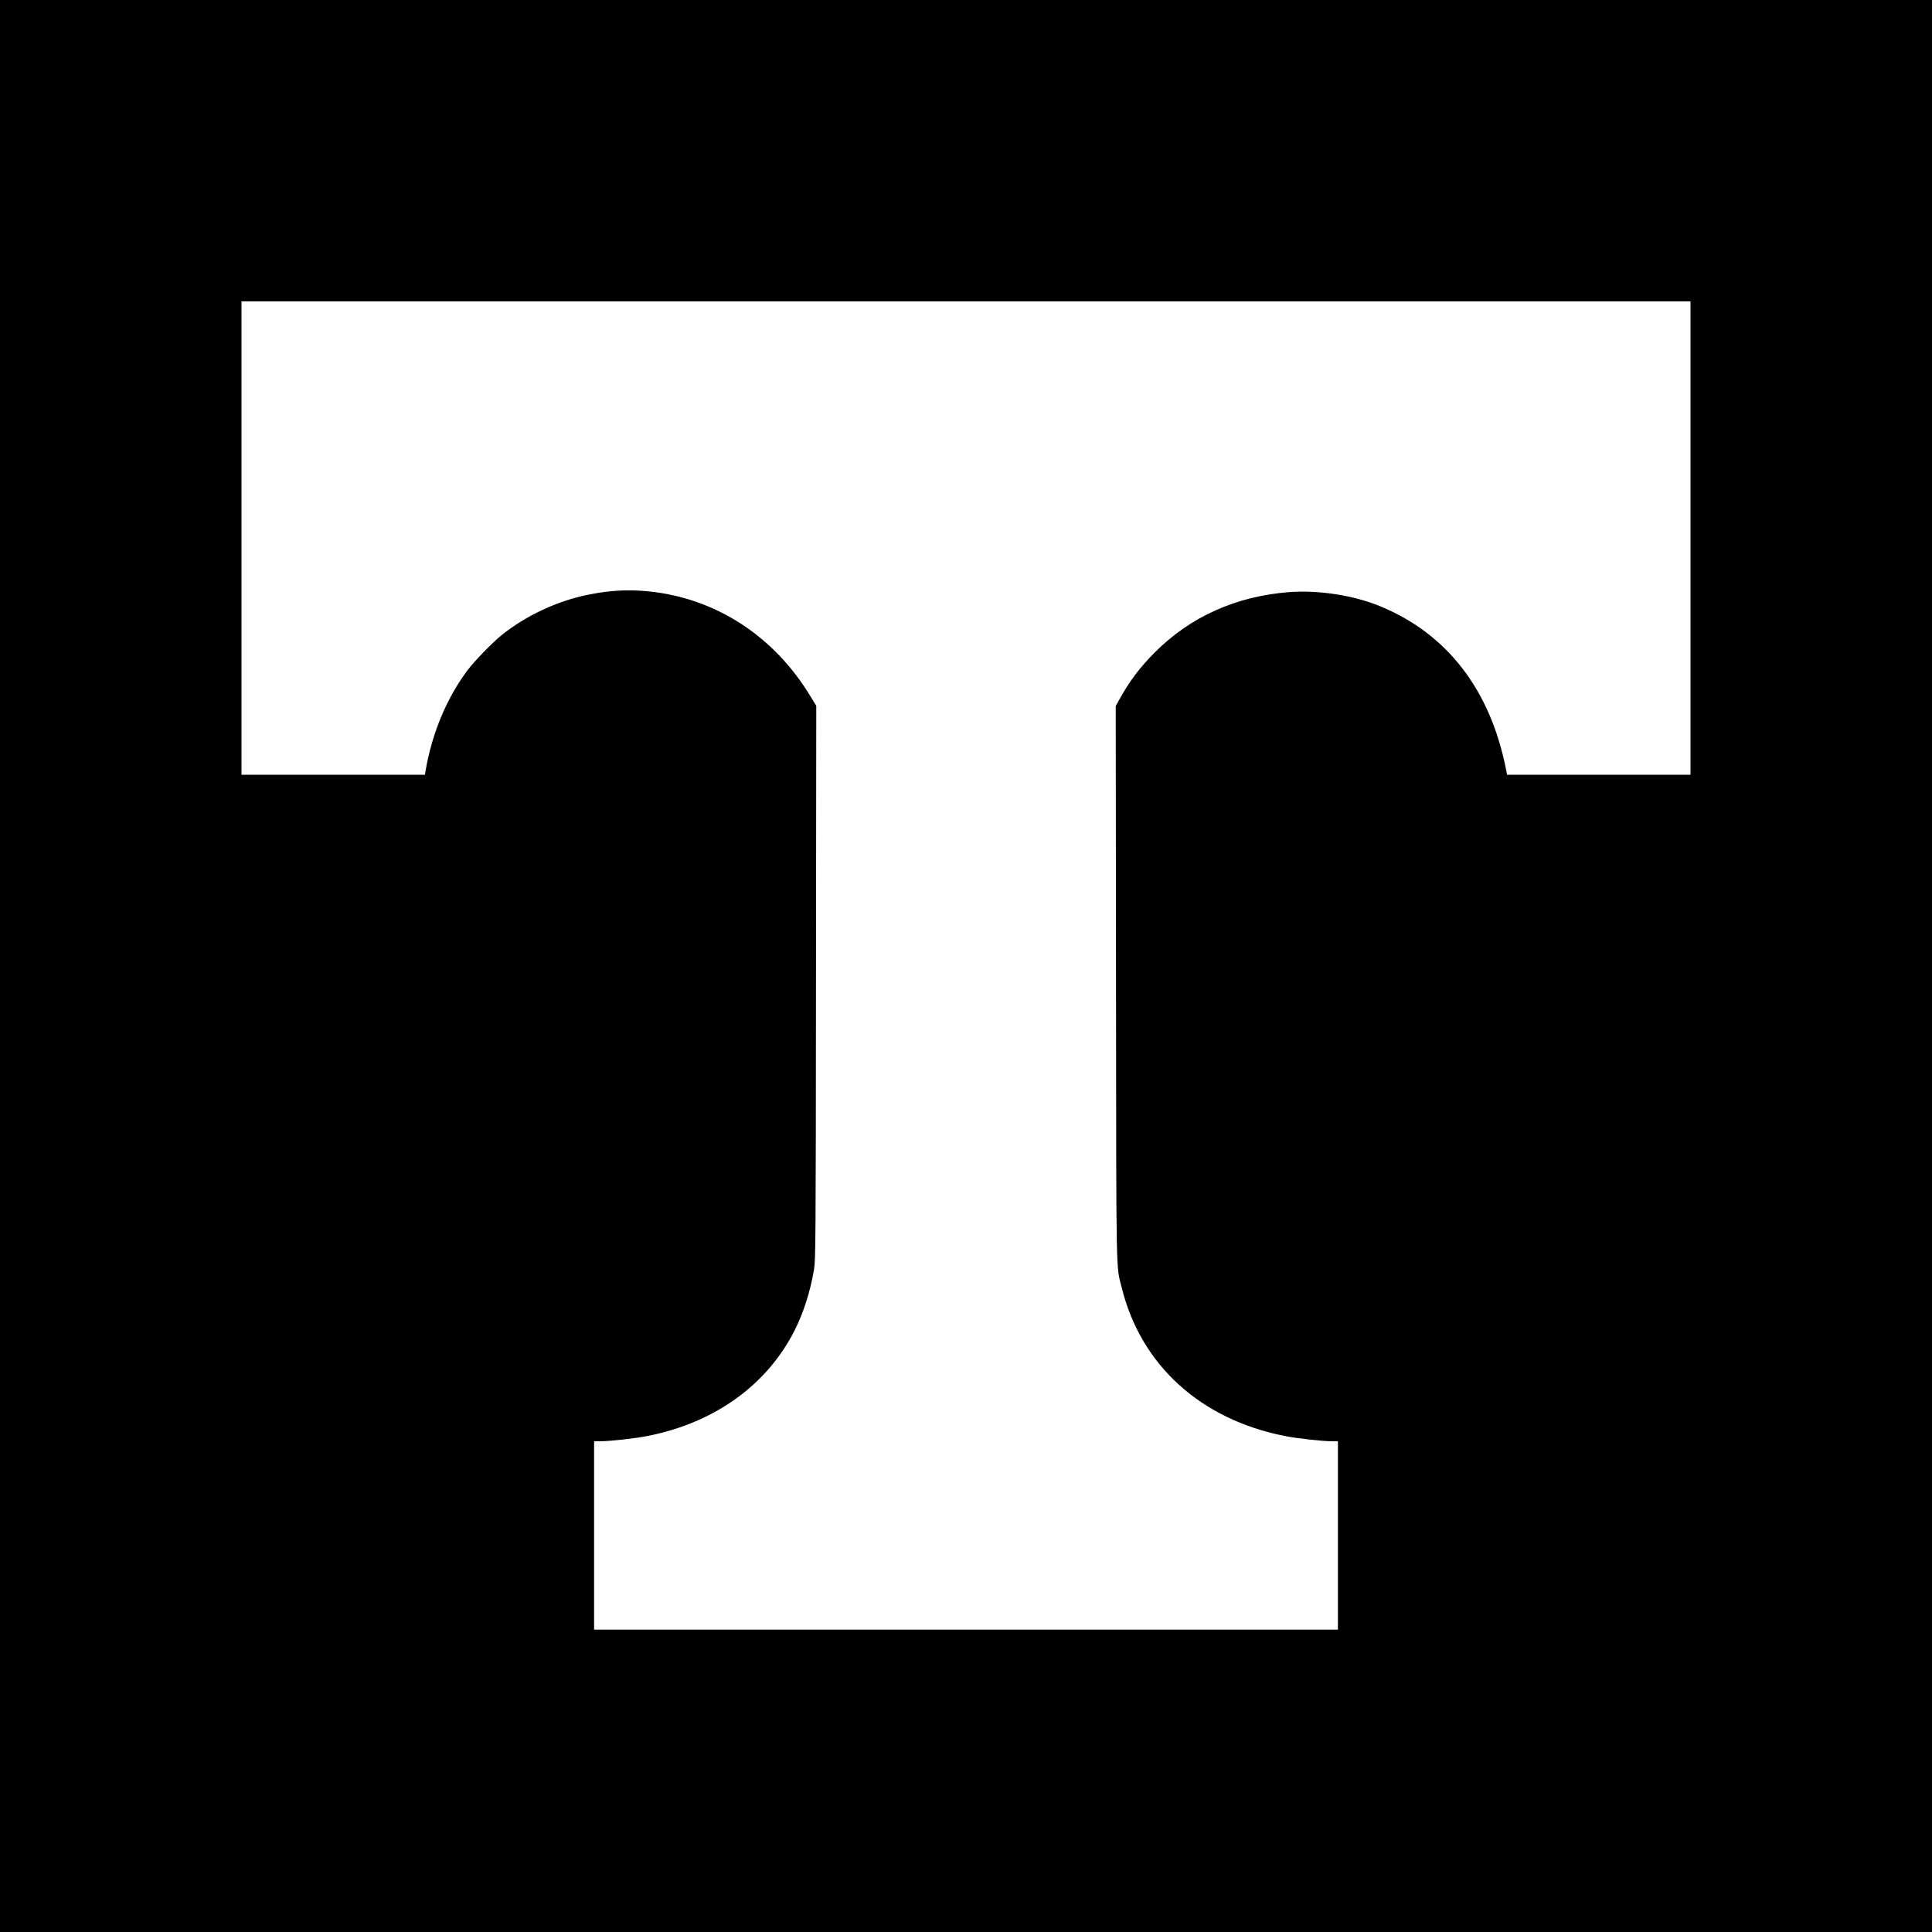
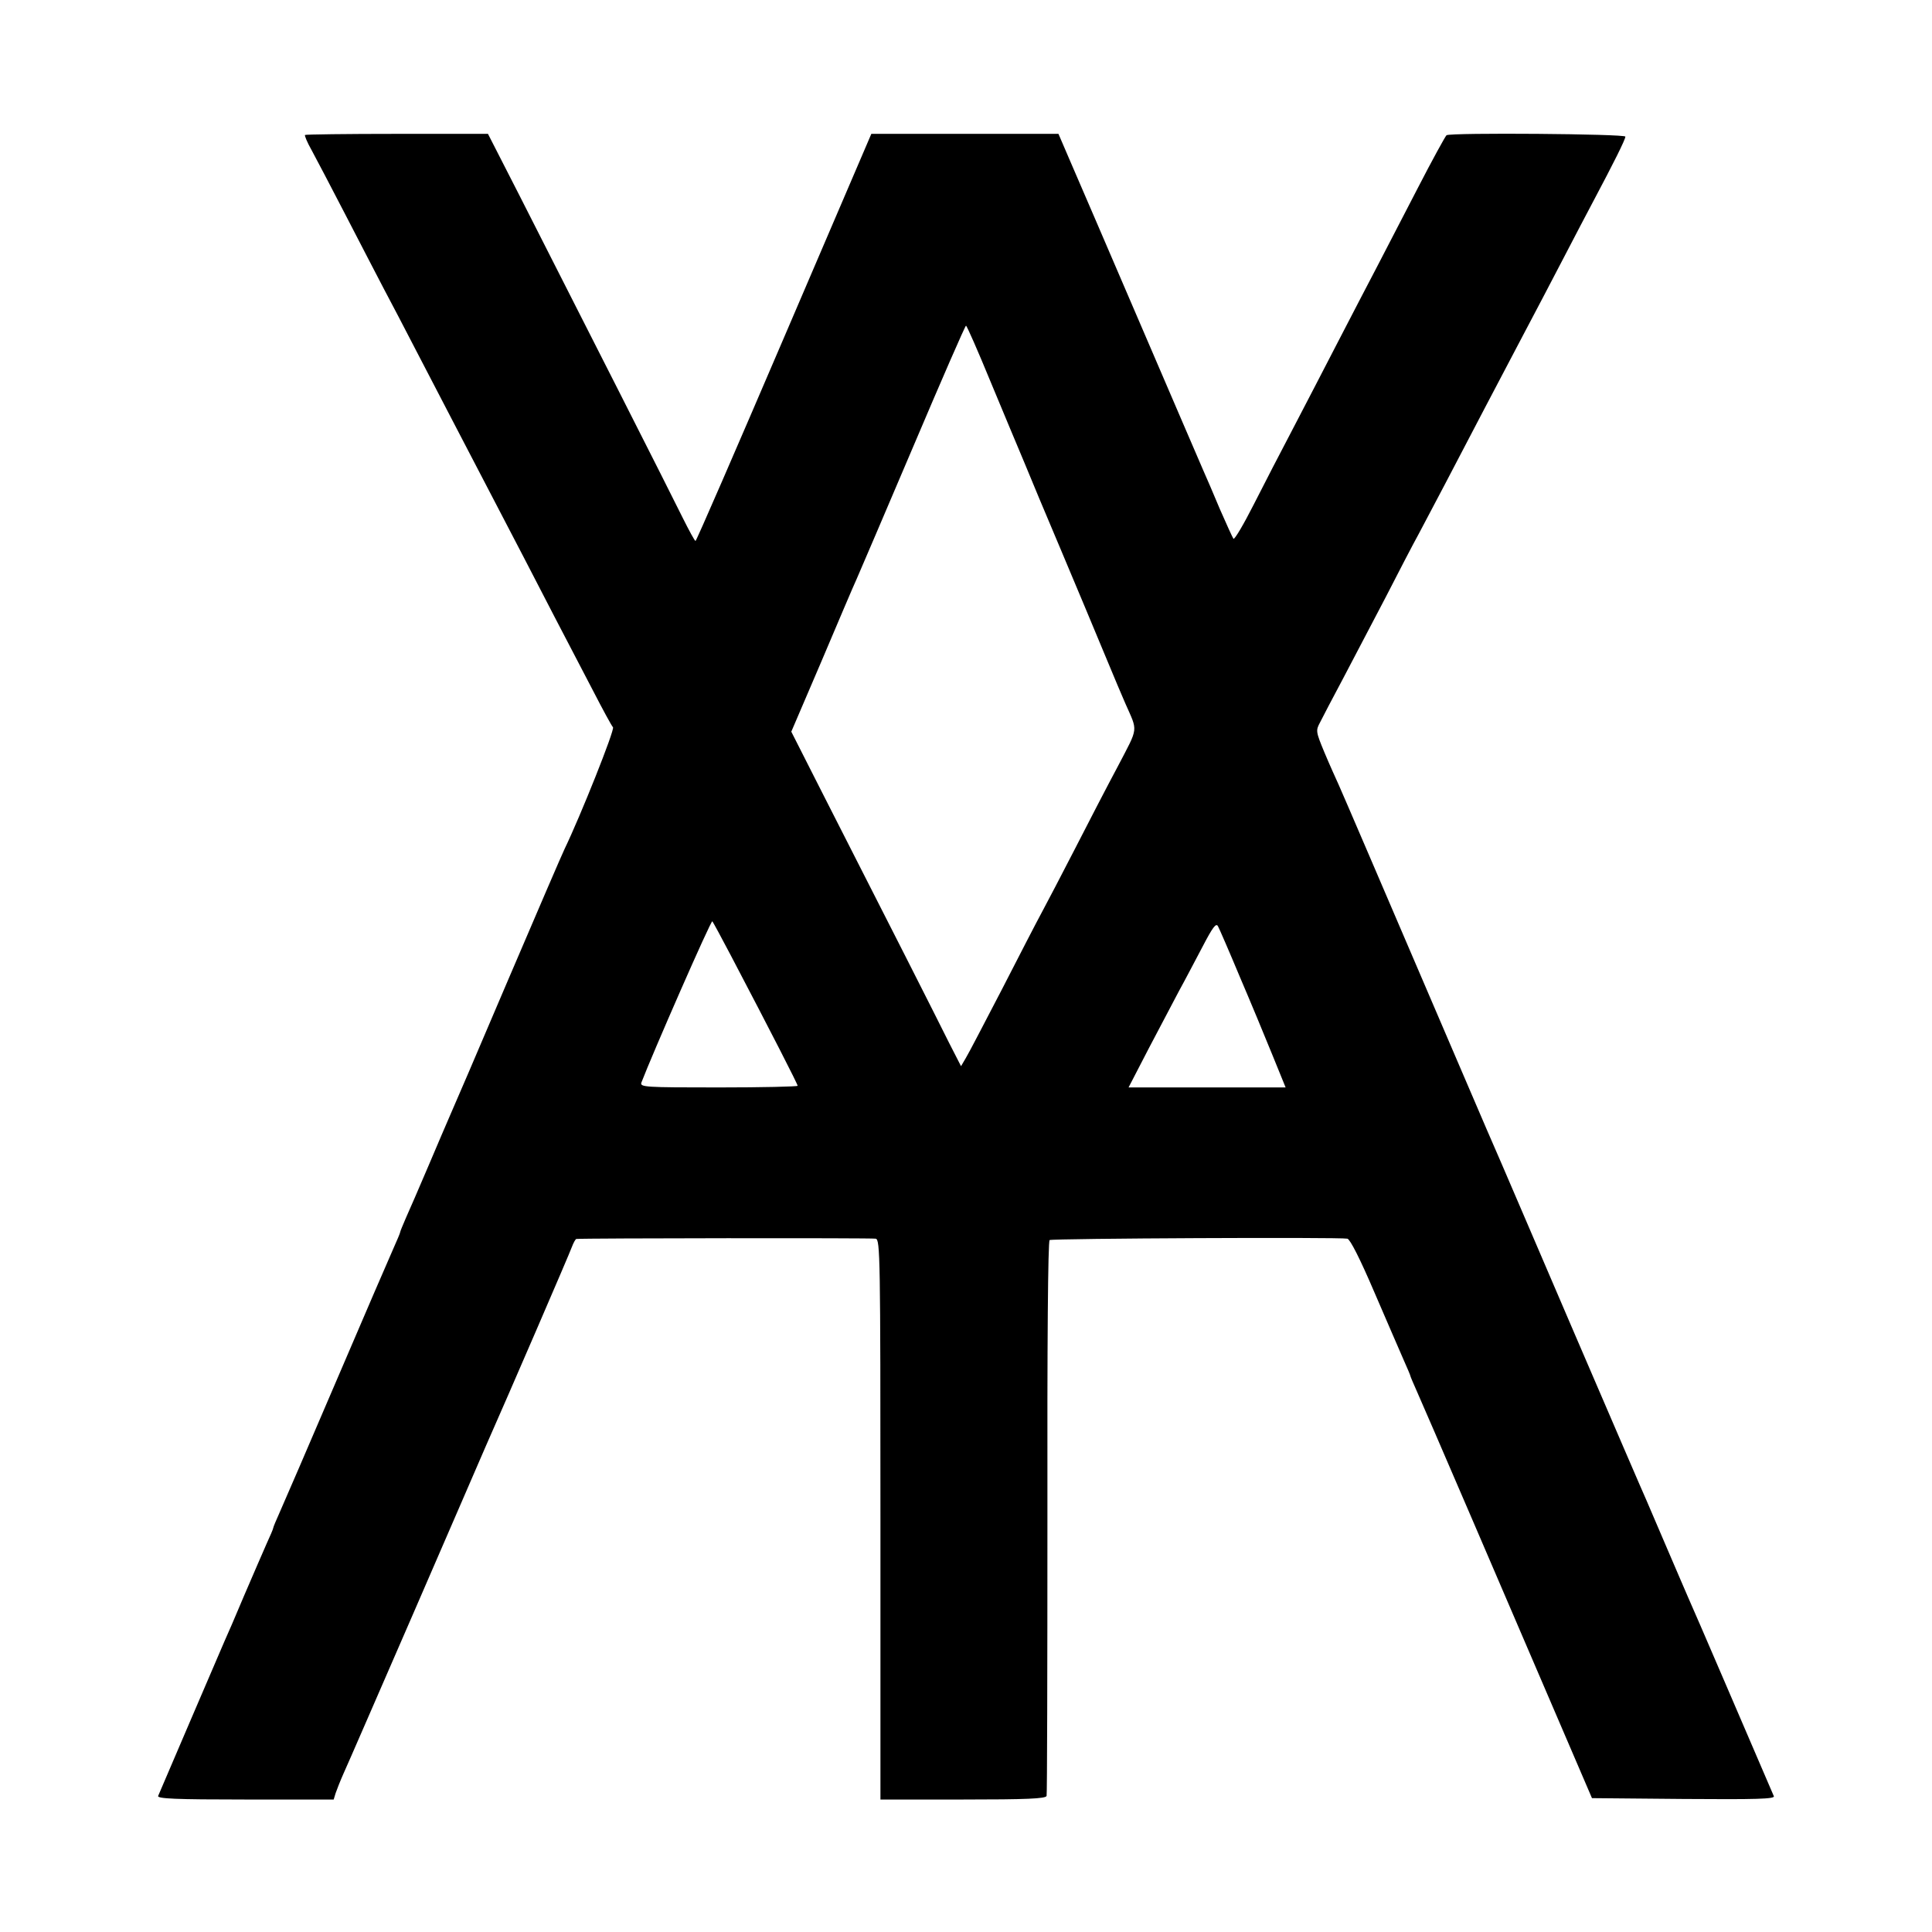
- <svg xmlns="http://www.w3.org/2000/svg" version="1.0" width="2000pt" height="2000pt" viewBox="0 0 2000 2000" preserveAspectRatio="xMidYMid meet">
-   <g transform="translate(0,2000) scale(0.1,-0.1)" fill="#000000" stroke="none">
-     <path d="M0 10000 l0 -10000 10000 0 10000 0 0 10000 0 10000 -10000 0 -10000 0 0 -10000z m17500 4430 l0 -2450 -949 0 -950 0 -11 58 c-164 823 -609 1400 -1302 1686 -276 114 -641 170 -949 146 -545 -43 -1017 -255 -1385 -624 -157 -158 -259 -294 -367 -488 l-37 -67 3 -2863 c3 -3157 -2 -2913 62 -3169 200 -794 815 -1352 1683 -1524 129 -26 391 -55 494 -55 l58 0 0 -975 0 -975 -3850 0 -3850 0 0 975 0 975 58 0 c105 0 374 30 502 56 691 138 1230 527 1516 1092 92 183 162 401 201 632 16 99 18 279 20 2969 l3 2864 -61 100 c-379 627 -986 1018 -1683 1086 -205 20 -392 10 -615 -35 -321 -64 -648 -217 -901 -421 -98 -80 -281 -268 -353 -365 -215 -289 -365 -649 -432 -1040 l-6 -38 -949 0 -950 0 0 2450 0 2450 7500 0 7500 0 0 -2450z" />
+ <svg xmlns="http://www.w3.org/2000/svg" version="1.0" width="700pt" height="700pt" viewBox="0 0 700 700" preserveAspectRatio="xMidYMid meet">
+   <g transform="translate(0,700) scale(0.1,-0.1)" fill="#000000" stroke="none">
+     <path d="M1105 6511 c-2 -2 8 -27 24 -55 15 -28 70 -132 121 -231 51 -99 114 -220 140 -270 26 -49 78 -148 115 -220 37 -71 96 -185 131 -252 74 -142 169 -324 262 -503 68 -132 149 -288 252 -485 34 -66 66 -125 71 -130 7 -9 -118 -322 -175 -440 -8 -16 -101 -232 -207 -480 -105 -247 -200 -468 -210 -490 -10 -22 -44 -103 -77 -180 -33 -77 -69 -161 -81 -187 -11 -26 -21 -49 -21 -52 0 -3 -11 -29 -24 -58 -13 -29 -106 -244 -206 -478 -100 -234 -193 -449 -206 -478 -13 -29 -24 -55 -24 -58 0 -3 -11 -29 -24 -57 -13 -29 -49 -113 -81 -187 -31 -74 -63 -148 -71 -165 -12 -27 -229 -534 -241 -562 -4 -10 63 -13 315 -13 l321 0 7 23 c4 12 17 45 29 72 13 28 127 291 255 585 127 294 245 564 260 600 82 185 304 699 312 722 6 16 13 28 16 29 25 3 1071 4 1085 1 16 -4 17 -61 17 -1018 l0 -1014 299 0 c230 0 300 3 303 13 2 6 3 461 3 1010 -1 638 2 1000 8 1004 11 6 1050 11 1079 5 10 -3 45 -71 98 -195 46 -106 93 -216 106 -245 13 -29 24 -55 24 -57 0 -2 11 -28 24 -57 21 -46 332 -769 561 -1303 l73 -170 332 -3 c265 -2 331 0 327 10 -65 151 -298 694 -310 719 -8 19 -43 99 -77 179 -34 80 -68 159 -75 175 -8 17 -125 289 -261 605 -135 316 -255 593 -264 615 -10 22 -79 182 -153 355 -289 674 -419 977 -436 1015 -10 22 -34 75 -52 118 -32 77 -32 80 -16 110 9 18 47 91 85 162 38 72 106 202 152 290 45 88 99 192 120 230 21 39 63 120 95 180 119 227 180 345 270 515 51 96 123 234 160 305 37 72 87 166 110 210 69 130 114 219 114 230 1 10 -633 15 -648 5 -4 -3 -52 -90 -106 -195 -54 -104 -119 -230 -145 -280 -26 -49 -90 -173 -143 -275 -53 -102 -127 -246 -166 -320 -39 -74 -101 -194 -138 -267 -37 -73 -70 -129 -74 -125 -3 4 -25 52 -49 107 -23 55 -50 118 -60 140 -10 22 -112 261 -228 530 -116 270 -230 535 -254 590 l-43 100 -339 0 -339 0 -316 -737 c-174 -406 -318 -738 -321 -738 -3 0 -23 37 -46 83 -41 84 -386 764 -591 1167 l-115 225 -330 0 c-181 0 -331 -2 -333 -4z m2484 -894 c46 -111 101 -242 122 -292 20 -49 80 -193 134 -320 53 -126 124 -295 157 -375 33 -80 67 -160 75 -178 46 -105 49 -83 -26 -227 -38 -71 -108 -206 -156 -300 -48 -93 -102 -197 -120 -230 -18 -33 -83 -159 -145 -280 -63 -121 -121 -233 -131 -249 l-17 -29 -43 84 c-40 81 -230 456 -462 911 l-110 217 108 252 c59 139 117 276 130 304 12 27 105 245 206 482 101 238 186 433 189 433 3 0 43 -91 89 -203z m-942 -2077 c150 -286 243 -468 243 -474 0 -3 -129 -6 -286 -6 -268 0 -286 1 -280 18 39 102 252 589 257 584 3 -4 33 -59 66 -122z m1845 -79 c39 -91 92 -219 118 -283 l48 -118 -284 0 -285 0 74 143 c41 78 90 171 109 207 20 36 57 107 84 158 38 73 50 89 57 76 5 -9 41 -92 79 -183z" />
  </g>
</svg>
